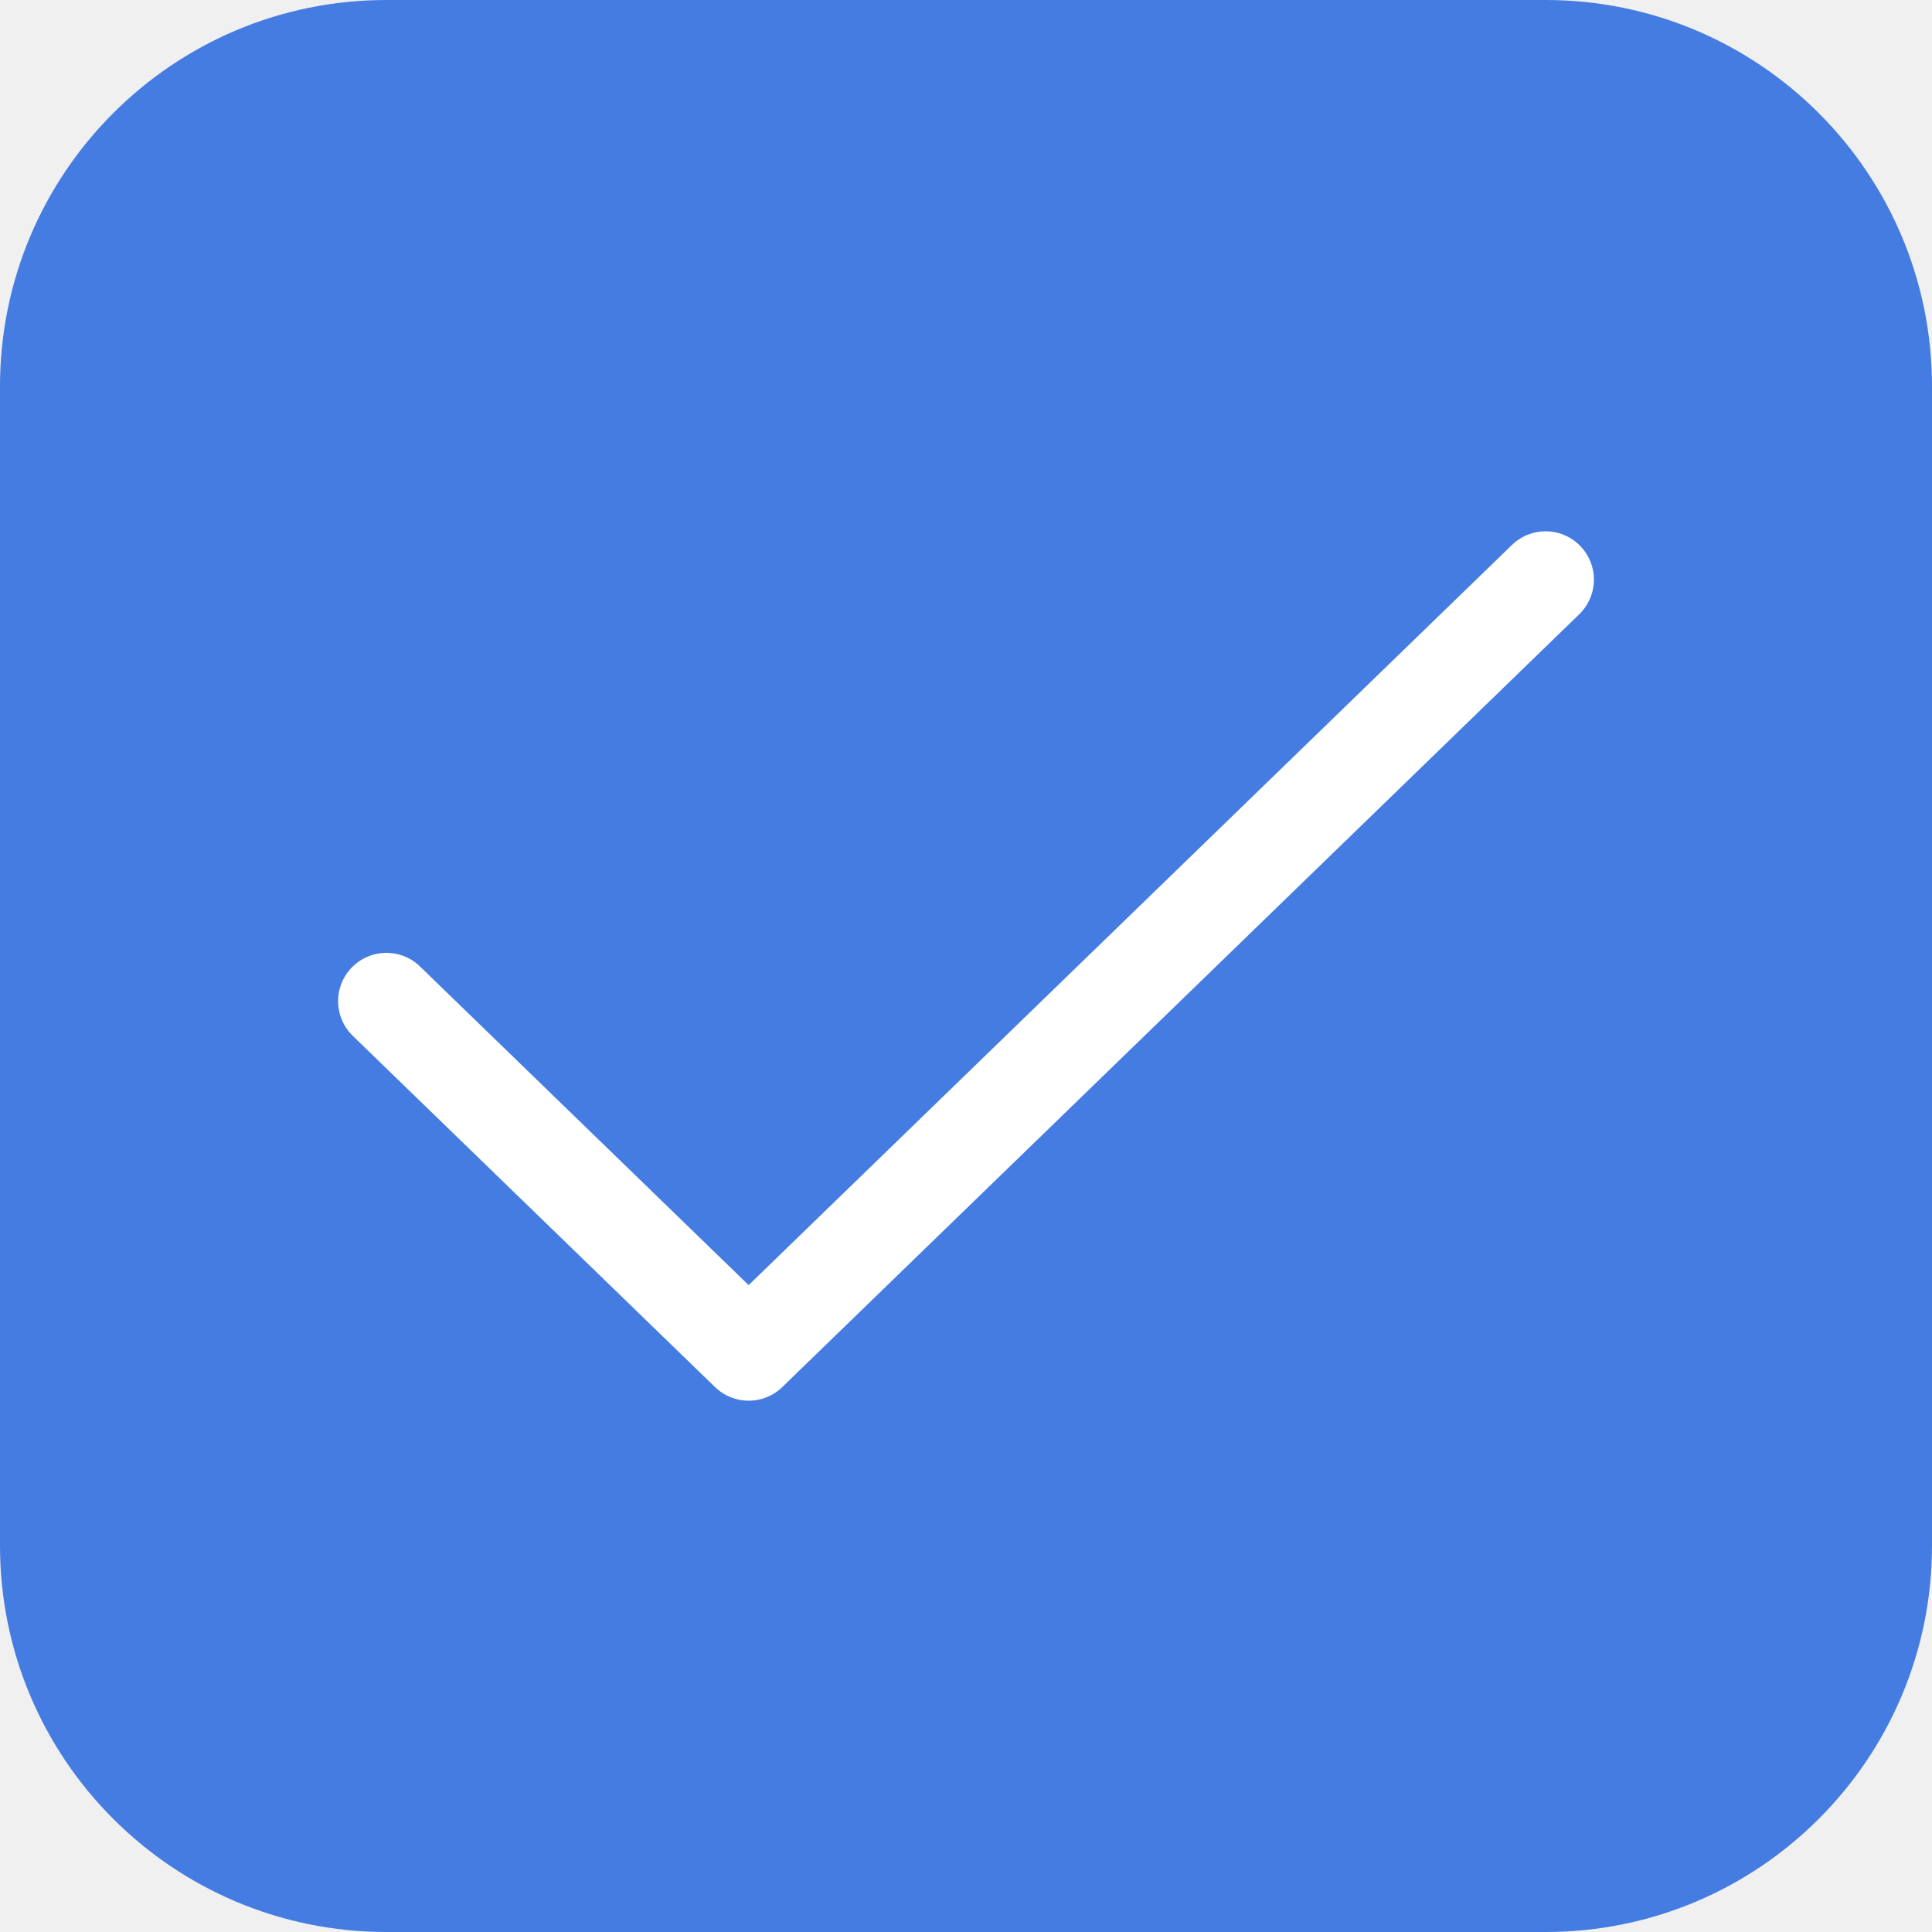
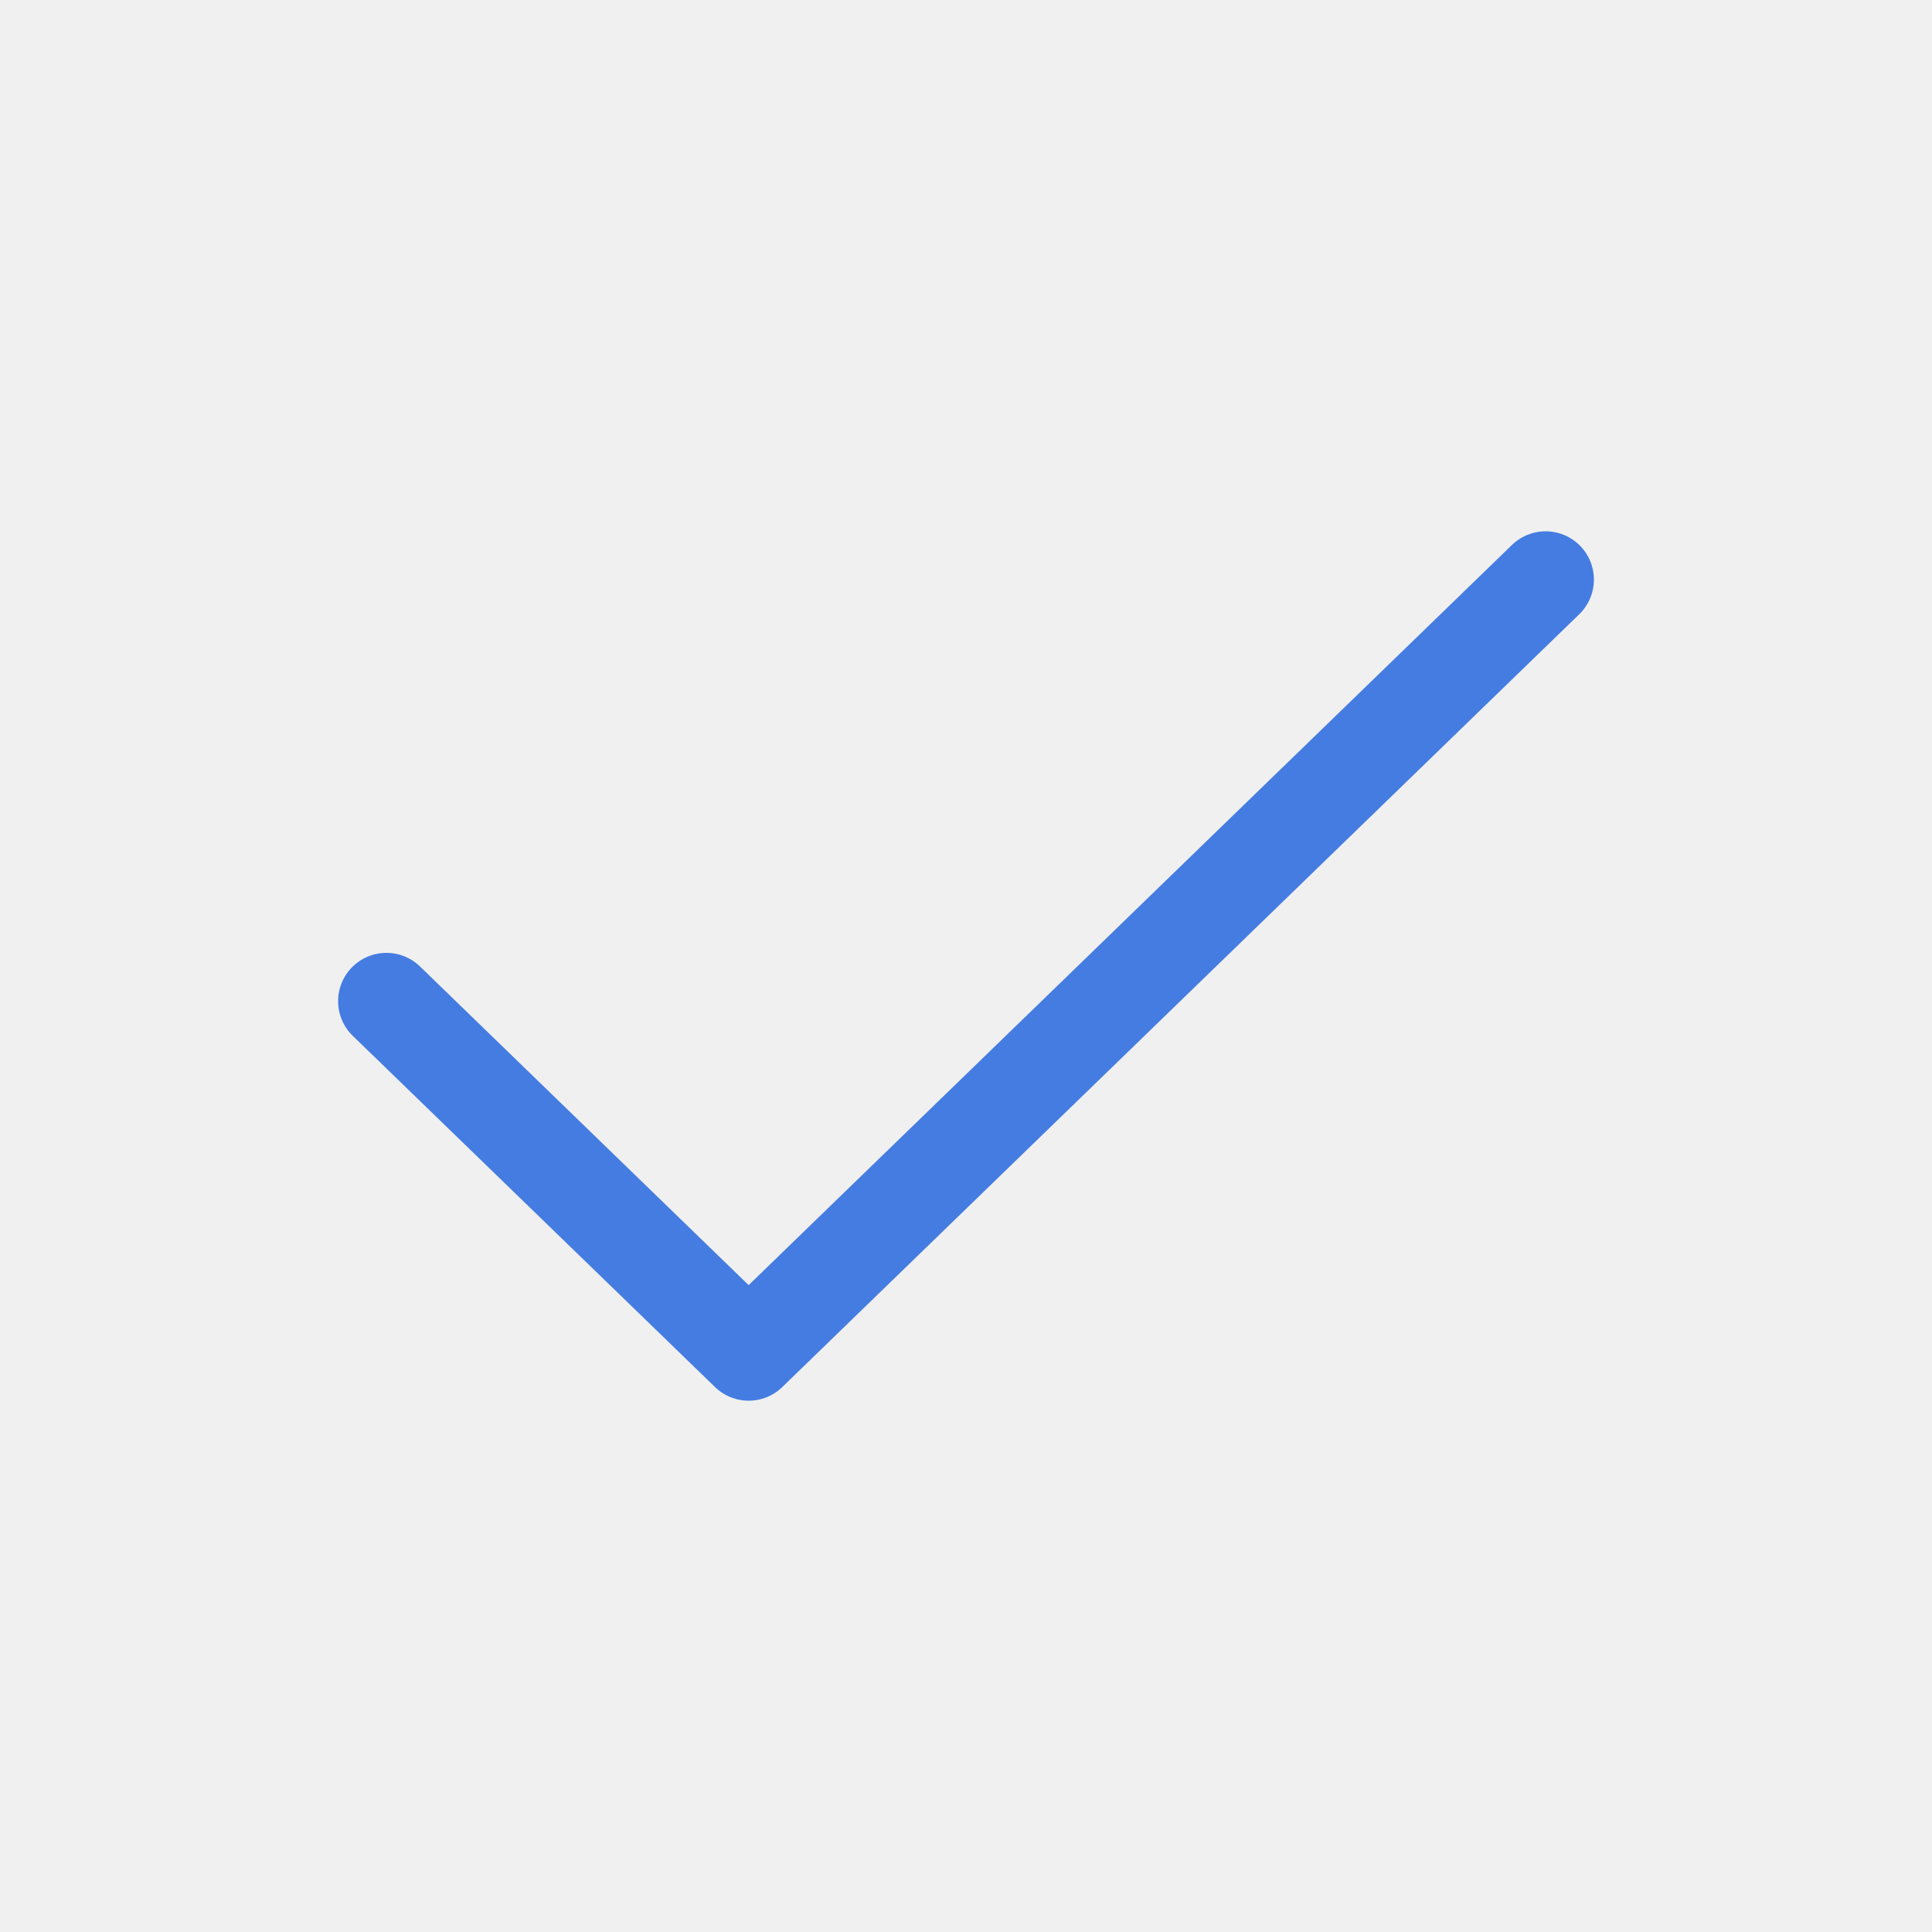
<svg xmlns="http://www.w3.org/2000/svg" width="20" height="20" viewBox="0 0 20 20" fill="none">
-   <rect width="20" height="20" rx="4" fill="#457CE1" />
-   <path d="M16 6L7.75 14L4 10.364" stroke="white" stroke-linecap="round" stroke-linejoin="round" />
+   <path d="M16 6L7.75 14L4 10.364" stroke="#457CE1" stroke-linecap="round" stroke-linejoin="round" />
</svg>
